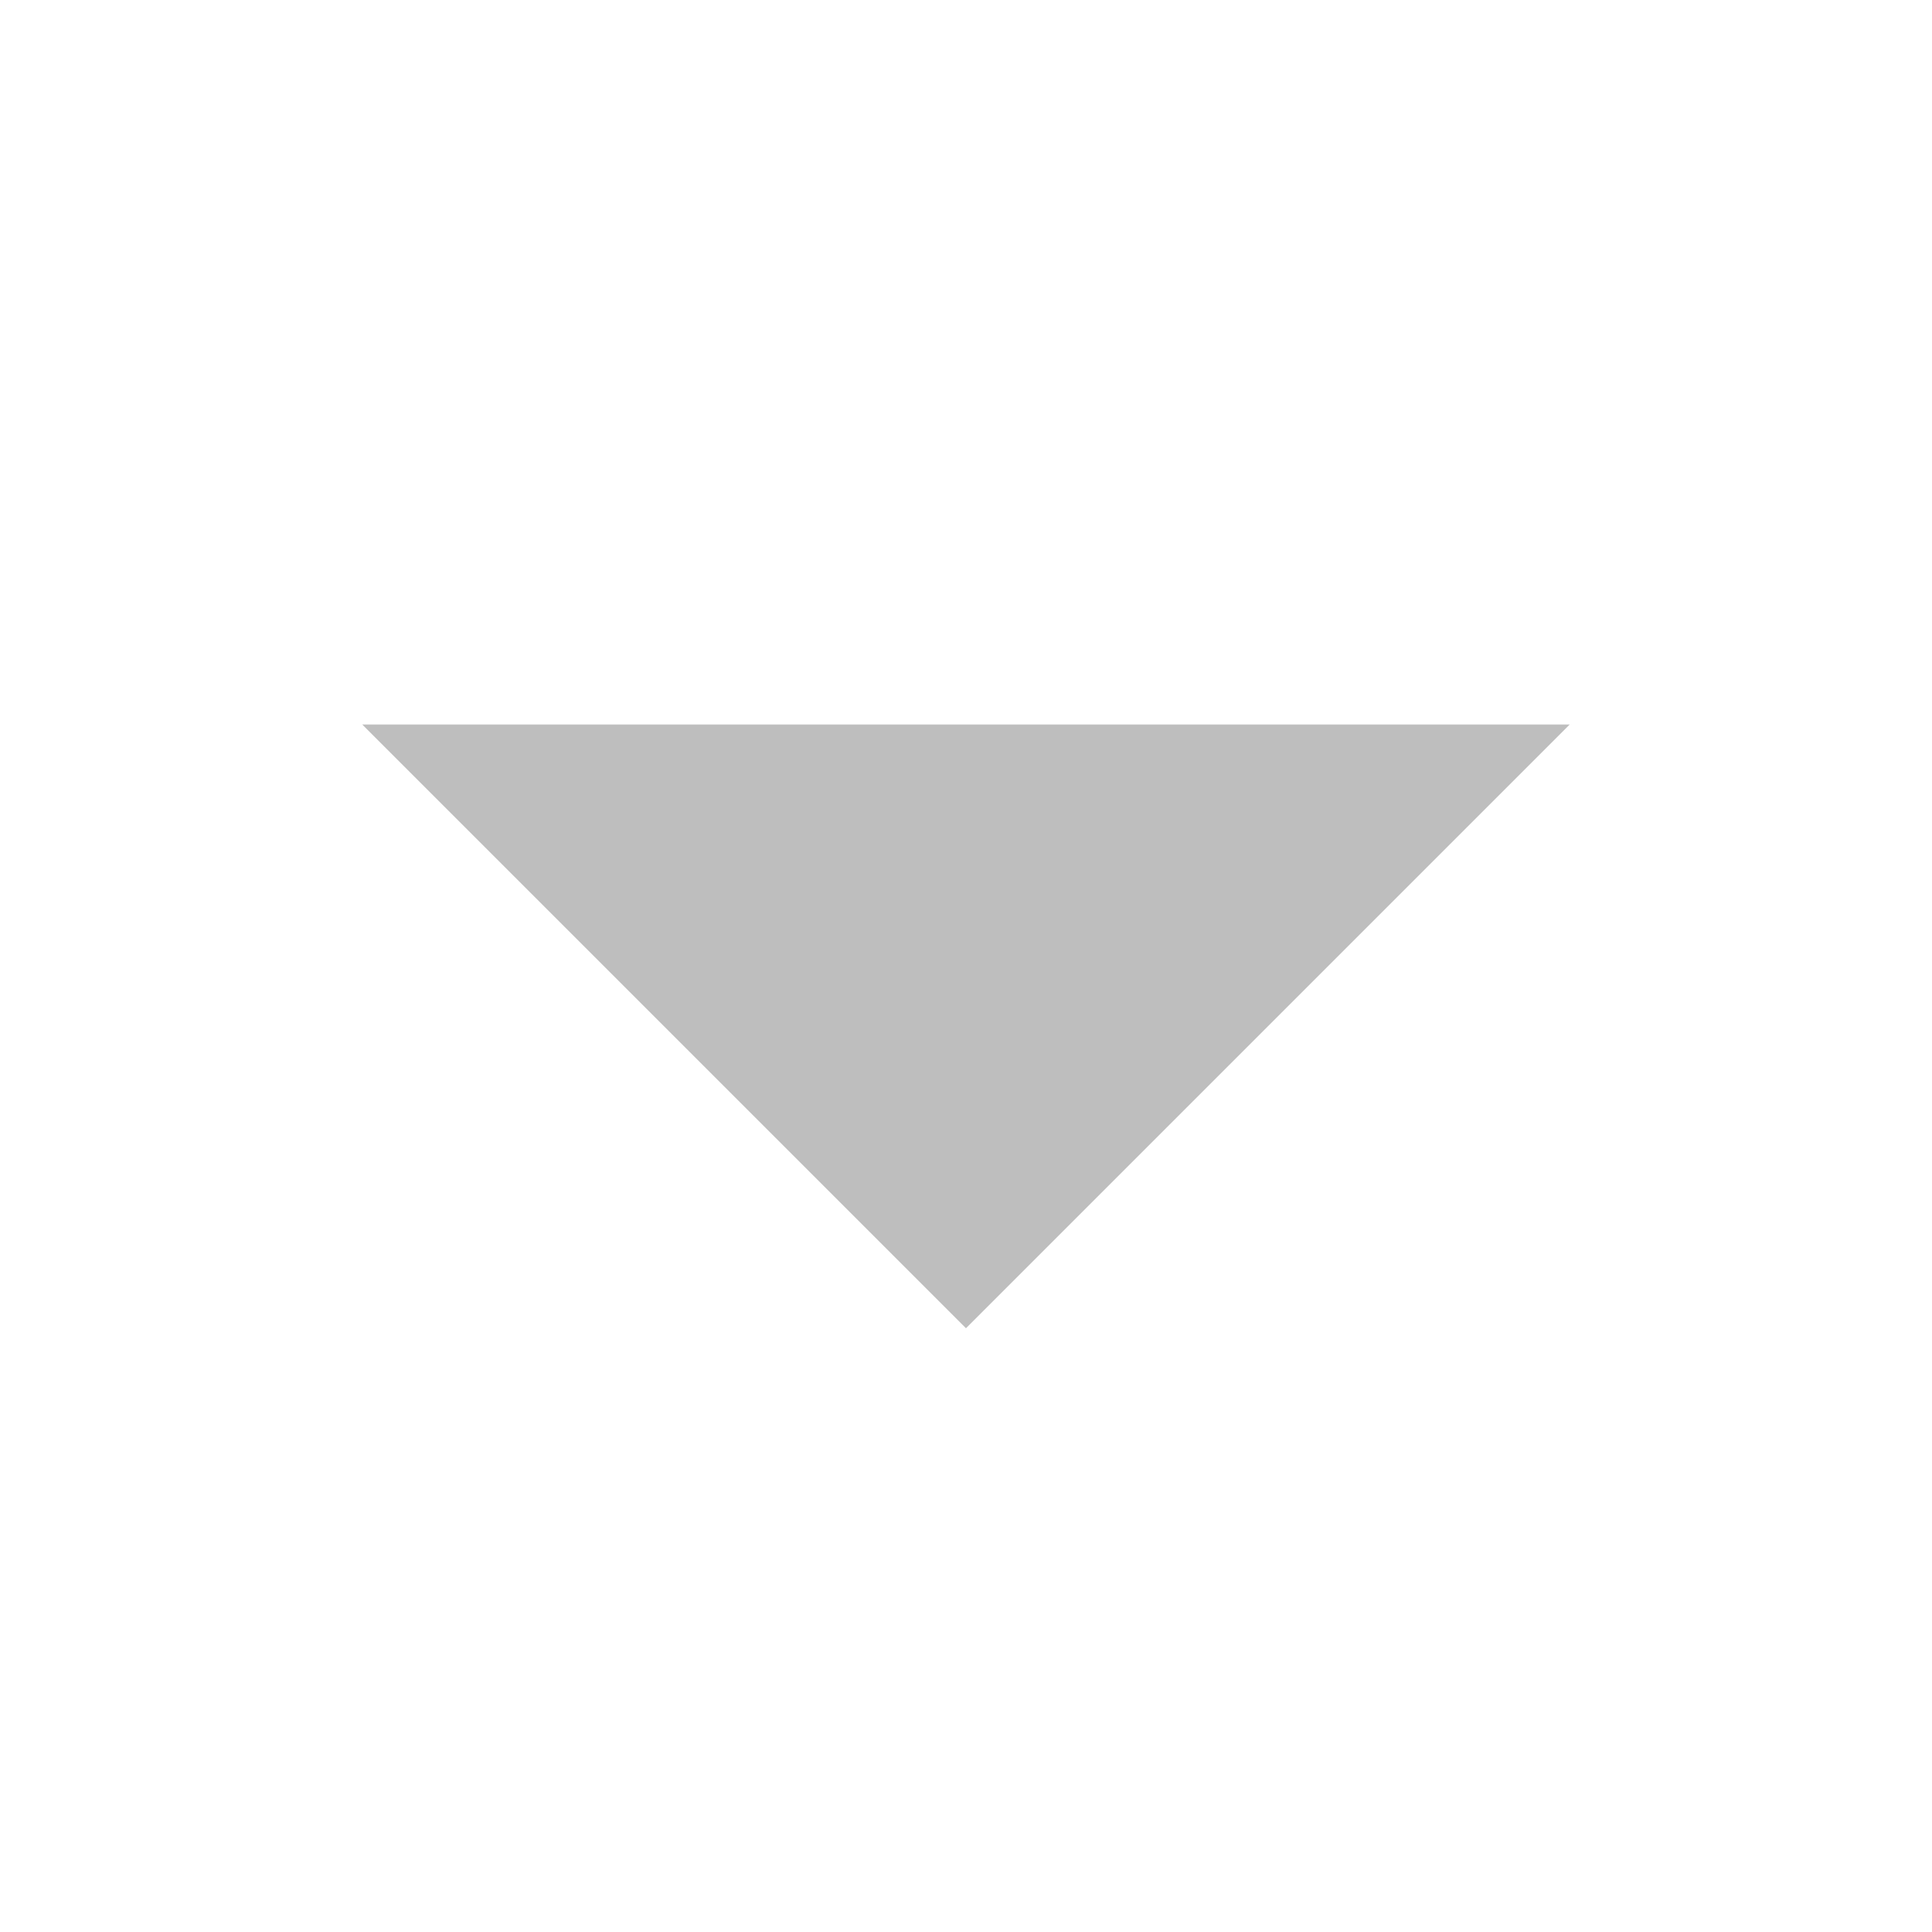
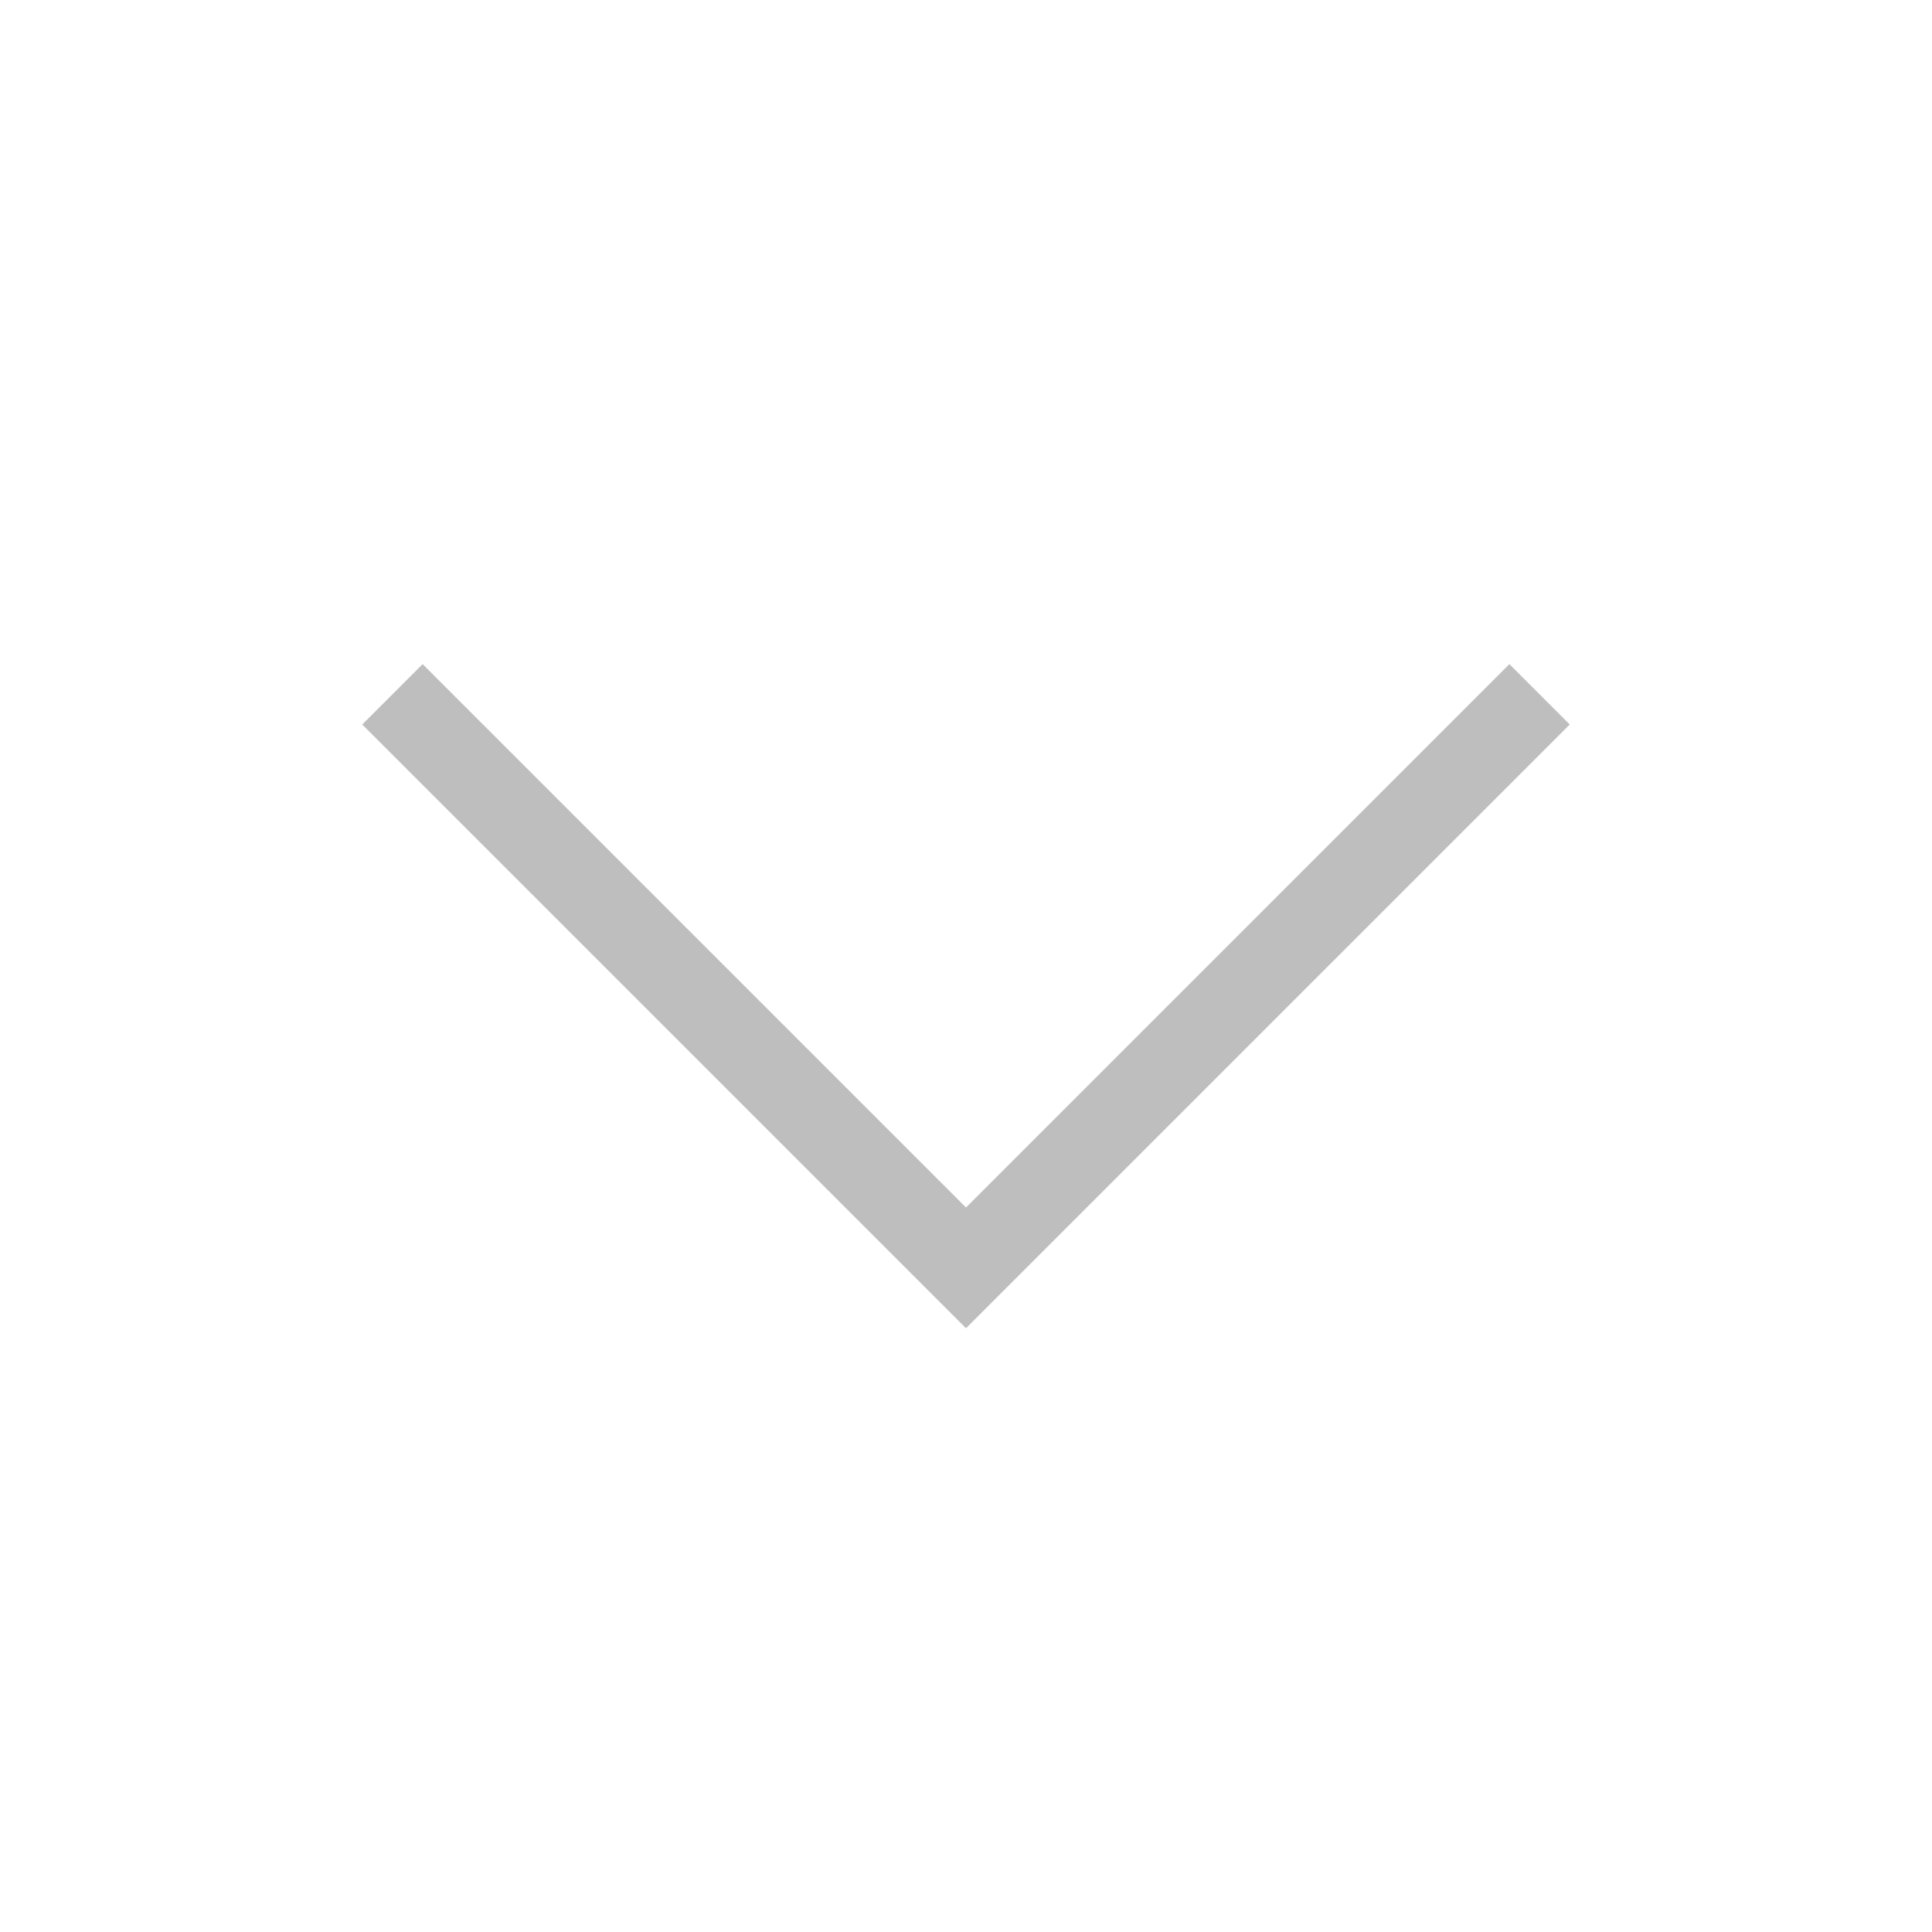
<svg xmlns="http://www.w3.org/2000/svg" height="16" id="svg7384" version="1.1" width="16">
  <defs id="defs7386" />
  <g id="layer9" style="display:inline" transform="translate(-341.0002,-807)" />
  <g id="layer10" style="display:inline" transform="translate(-341.0002,-807)" />
  <g id="layer11" transform="translate(-341.0002,-807)" />
  <g id="layer13" style="display:inline" transform="translate(-341.0002,-807)" />
  <g id="layer14" transform="translate(-341.0002,-807)" />
  <g id="layer15" style="display:inline" transform="translate(-341.0002,-807)" />
  <g id="g71291" style="display:inline" transform="translate(-341.0002,-807)" />
  <g id="g4953" style="display:inline" transform="translate(-341.0002,-807)" />
  <g id="layer12" style="display:inline" transform="translate(-341.0002,-807)">
-     <path d="m 354,813 -5,5 -5,-5 z" id="path6424" style="fill:#bebebe;fill-opacity:1;stroke:none" />
+     <path id="path6424" style="fill:#bebebe;fill-opacity:1;stroke:none" d="M 3.5,5.5 3,6 8,11 13,6 12.5,5.5 8,10 Z" transform="translate(341.0002,807)" />
  </g>
</svg>
